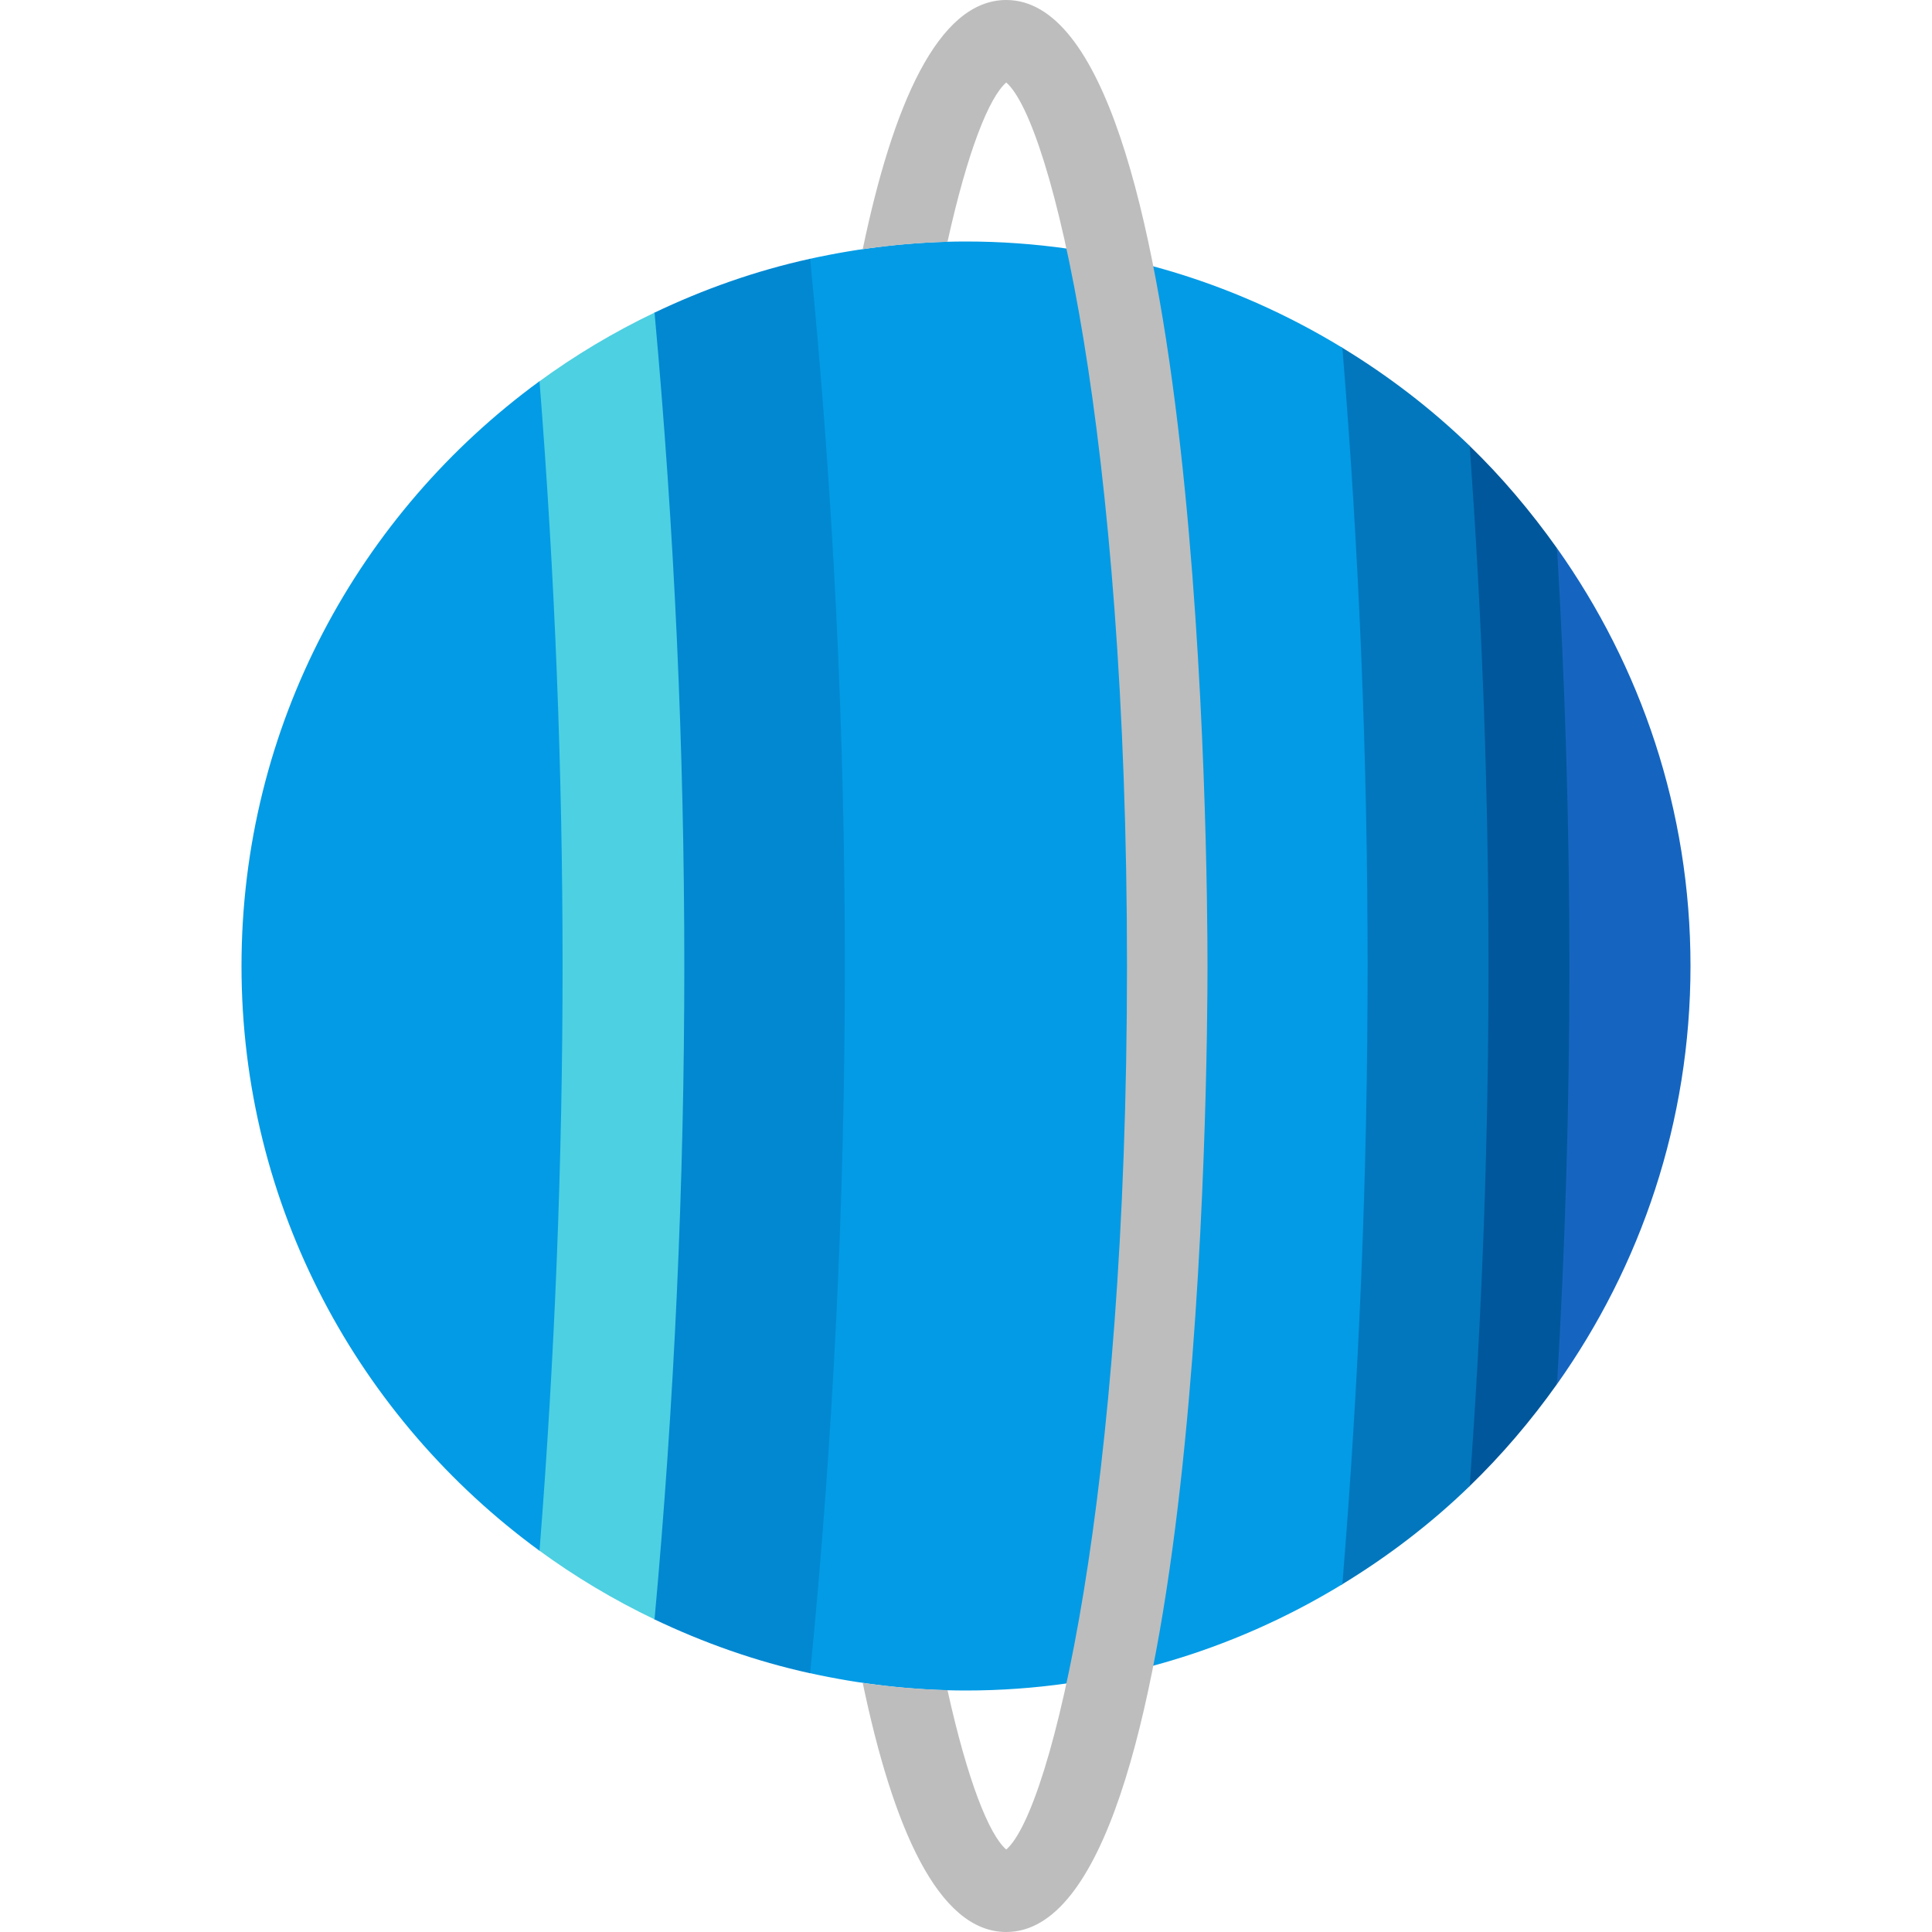
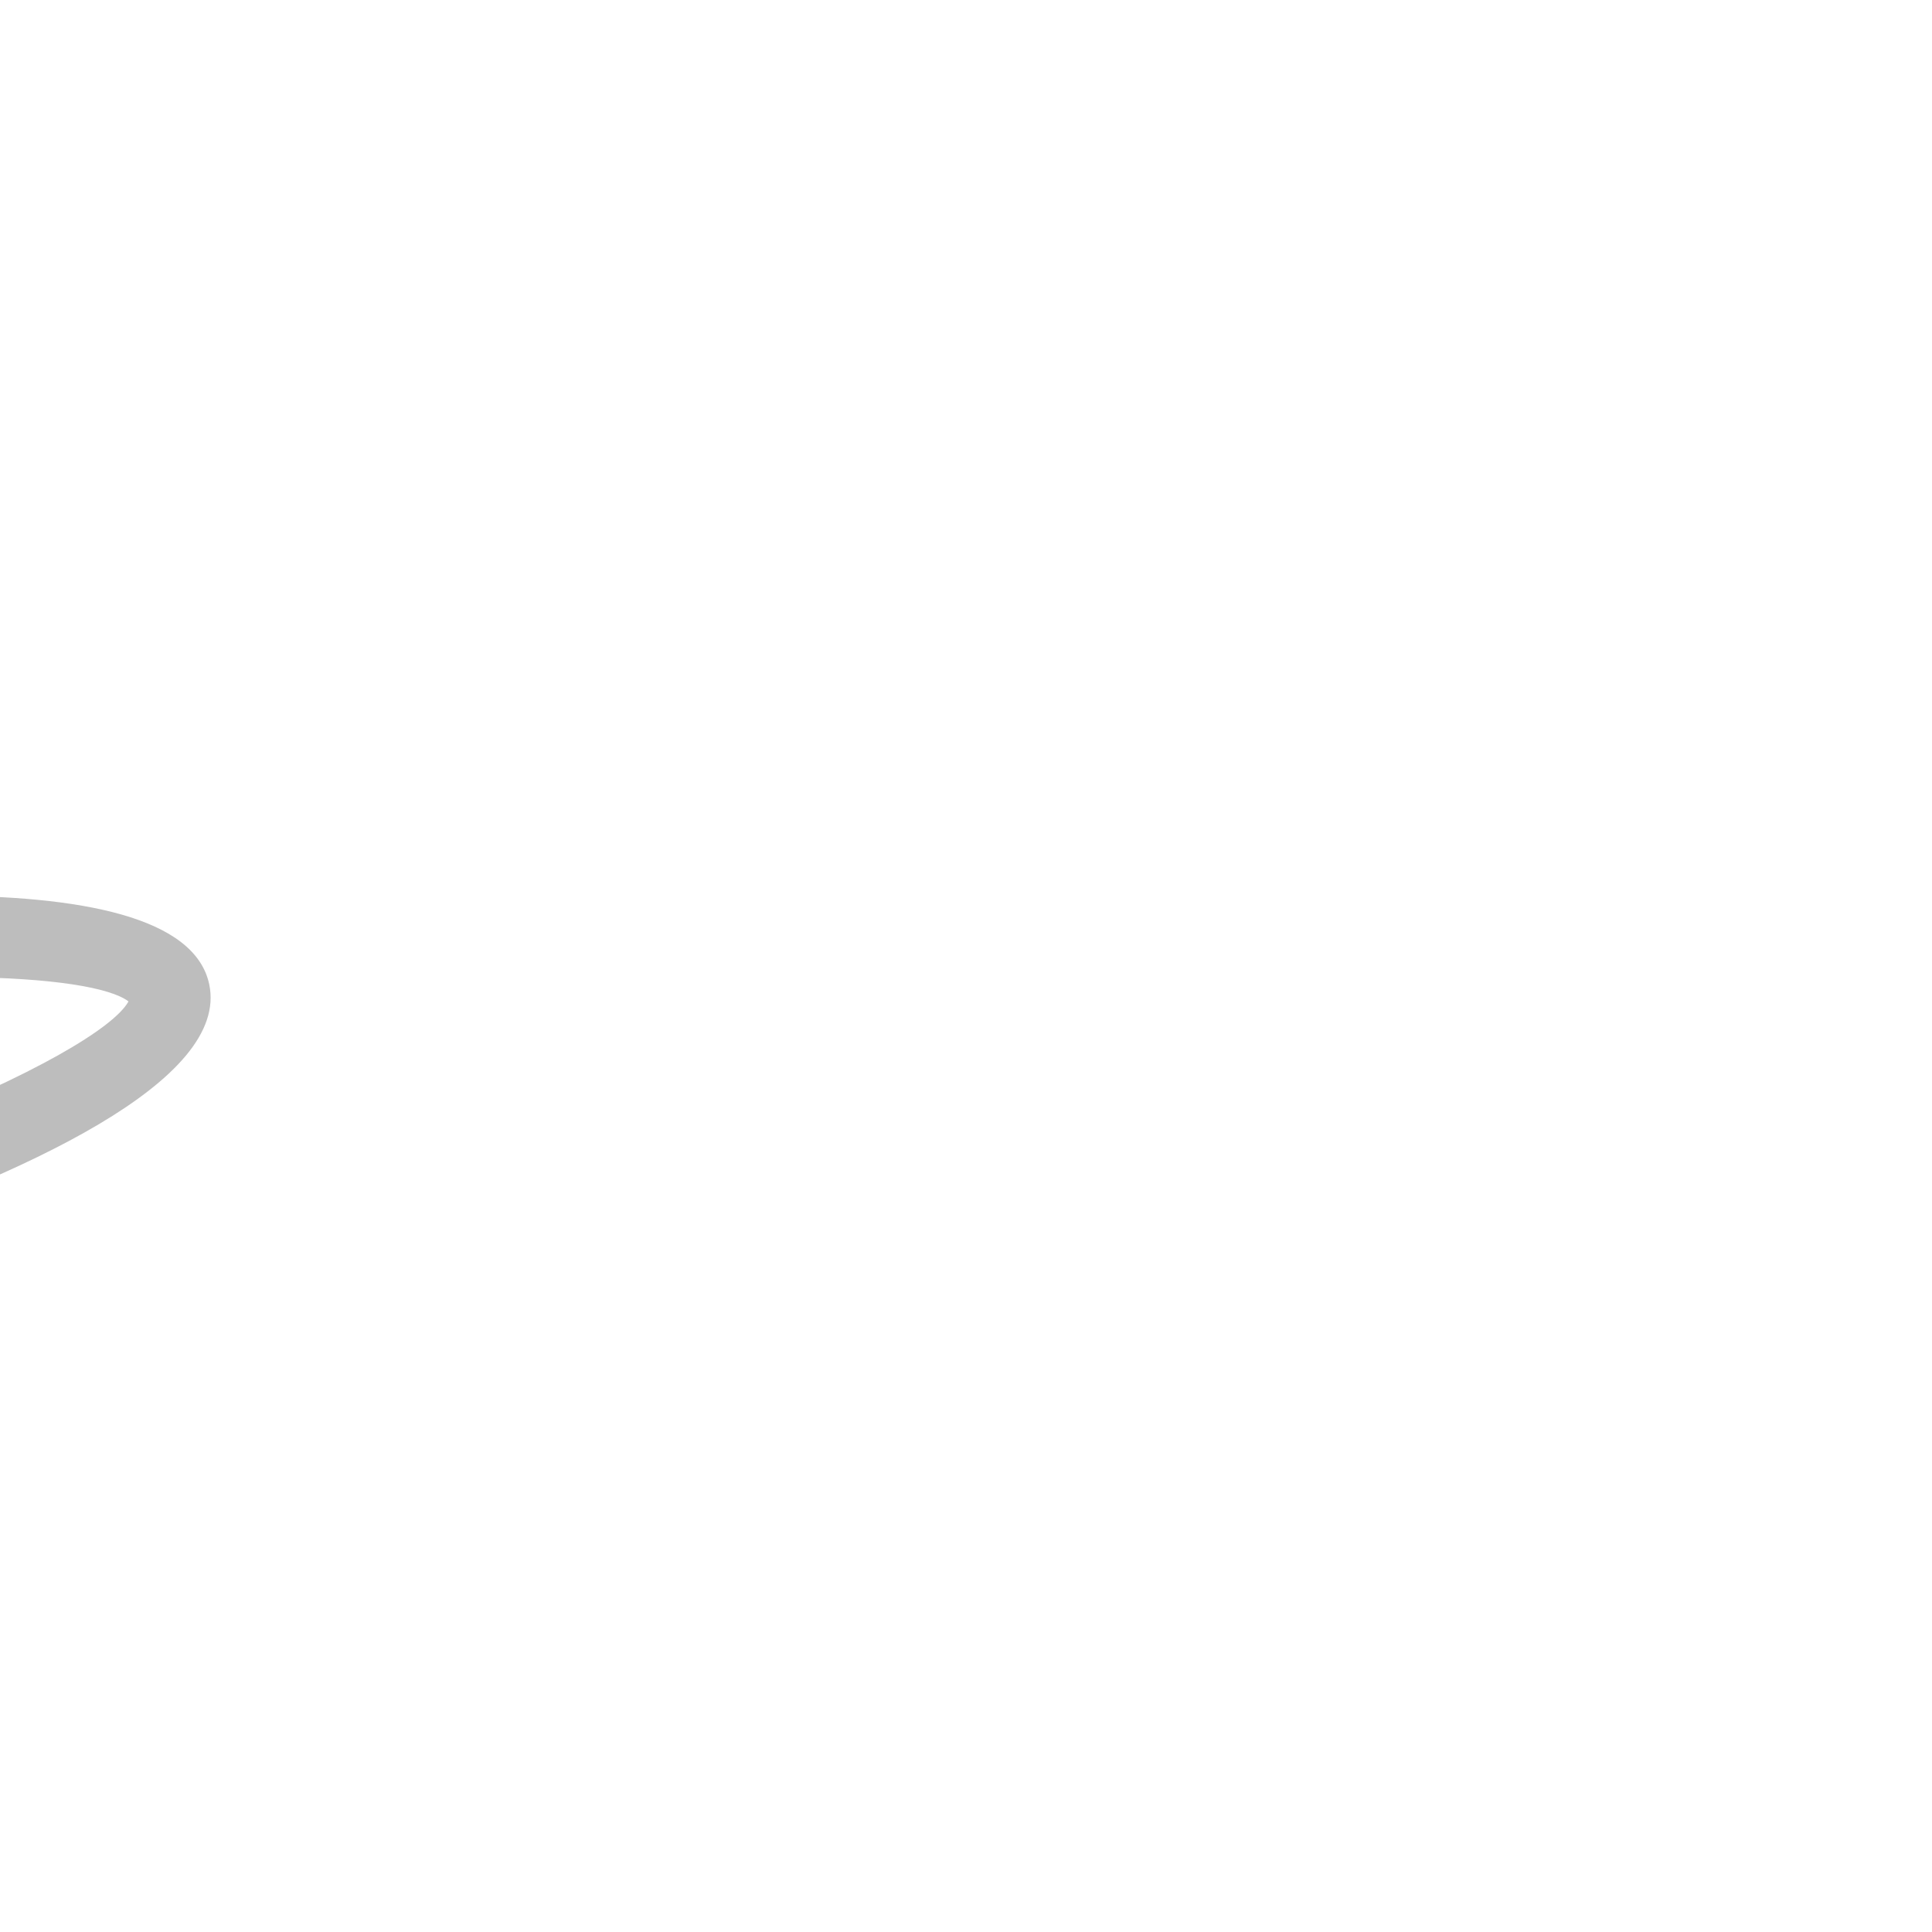
- <svg xmlns="http://www.w3.org/2000/svg" viewBox="0 0 48 48" width="240px" height="240px">
+ <svg xmlns="http://www.w3.org/2000/svg" viewBox="0 0 48 48" width="240px" height="240px" style="transform: rotate(78deg);">
  <path fill="#1565c0" d="M42,24c0-3.873-1.234-7.442-3.315-10.378l0,20.765C40.765,31.451,42,27.873,42,24z" />
  <path fill="#01579b" d="M38.684,34.387c0.409-6.913,0.41-13.852,0-20.765c-0.651-0.916-1.375-1.775-2.181-2.554v25.864 C37.309,36.153,38.033,35.303,38.684,34.387z" />
  <path fill="#0277bd" d="M36.513,36.923c0.625-8.605,0.625-17.242,0-25.847c-0.968-0.937-2.044-1.758-3.203-2.46v30.768 C34.469,38.681,35.545,37.861,36.513,36.923z" />
  <path fill="#039be5" d="M24,42c3.429,0,6.623-0.976,9.351-2.641c0.836-10.223,0.836-20.495,0-30.718 C30.623,6.976,27.429,6,24,6c-1.339,0-2.639,0.157-3.895,0.434v35.131C21.361,41.843,22.661,42,24,42z" />
  <path fill="#0288d1" d="M20.128,41.572c1.149-11.687,1.149-23.456,0-35.143c-1.361,0.299-2.658,0.76-3.885,1.347v32.449 C17.471,40.812,18.767,41.273,20.128,41.572z" />
  <path fill="#4dd0e1" d="M16.262,40.233c0.986-10.8,0.986-21.666,0-32.466c-1.015,0.485-1.975,1.059-2.874,1.717v29.032 C14.287,39.174,15.247,39.748,16.262,40.233z" />
  <path fill="#039be5" d="M6,24c0,5.975,2.923,11.254,7.404,14.528c0.764-9.671,0.764-19.385,0-29.057 C8.923,12.746,6,18.025,6,24z" />
  <path fill="#bdbdbd" d="M25,0c-1.704,0-2.825,2.643-3.566,6.191c0.691-0.099,1.392-0.165,2.106-0.183 c0.499-2.253,1.033-3.59,1.46-3.958C26.126,3.02,28,10.815,28,24s-1.874,20.98-3,21.951c-0.427-0.368-0.961-1.707-1.46-3.96 c-0.714-0.018-1.415-0.082-2.106-0.18C22.175,45.358,23.296,48,25,48c4.859,0,5-21.544,5-24S29.859,0,25,0z" />
</svg>
